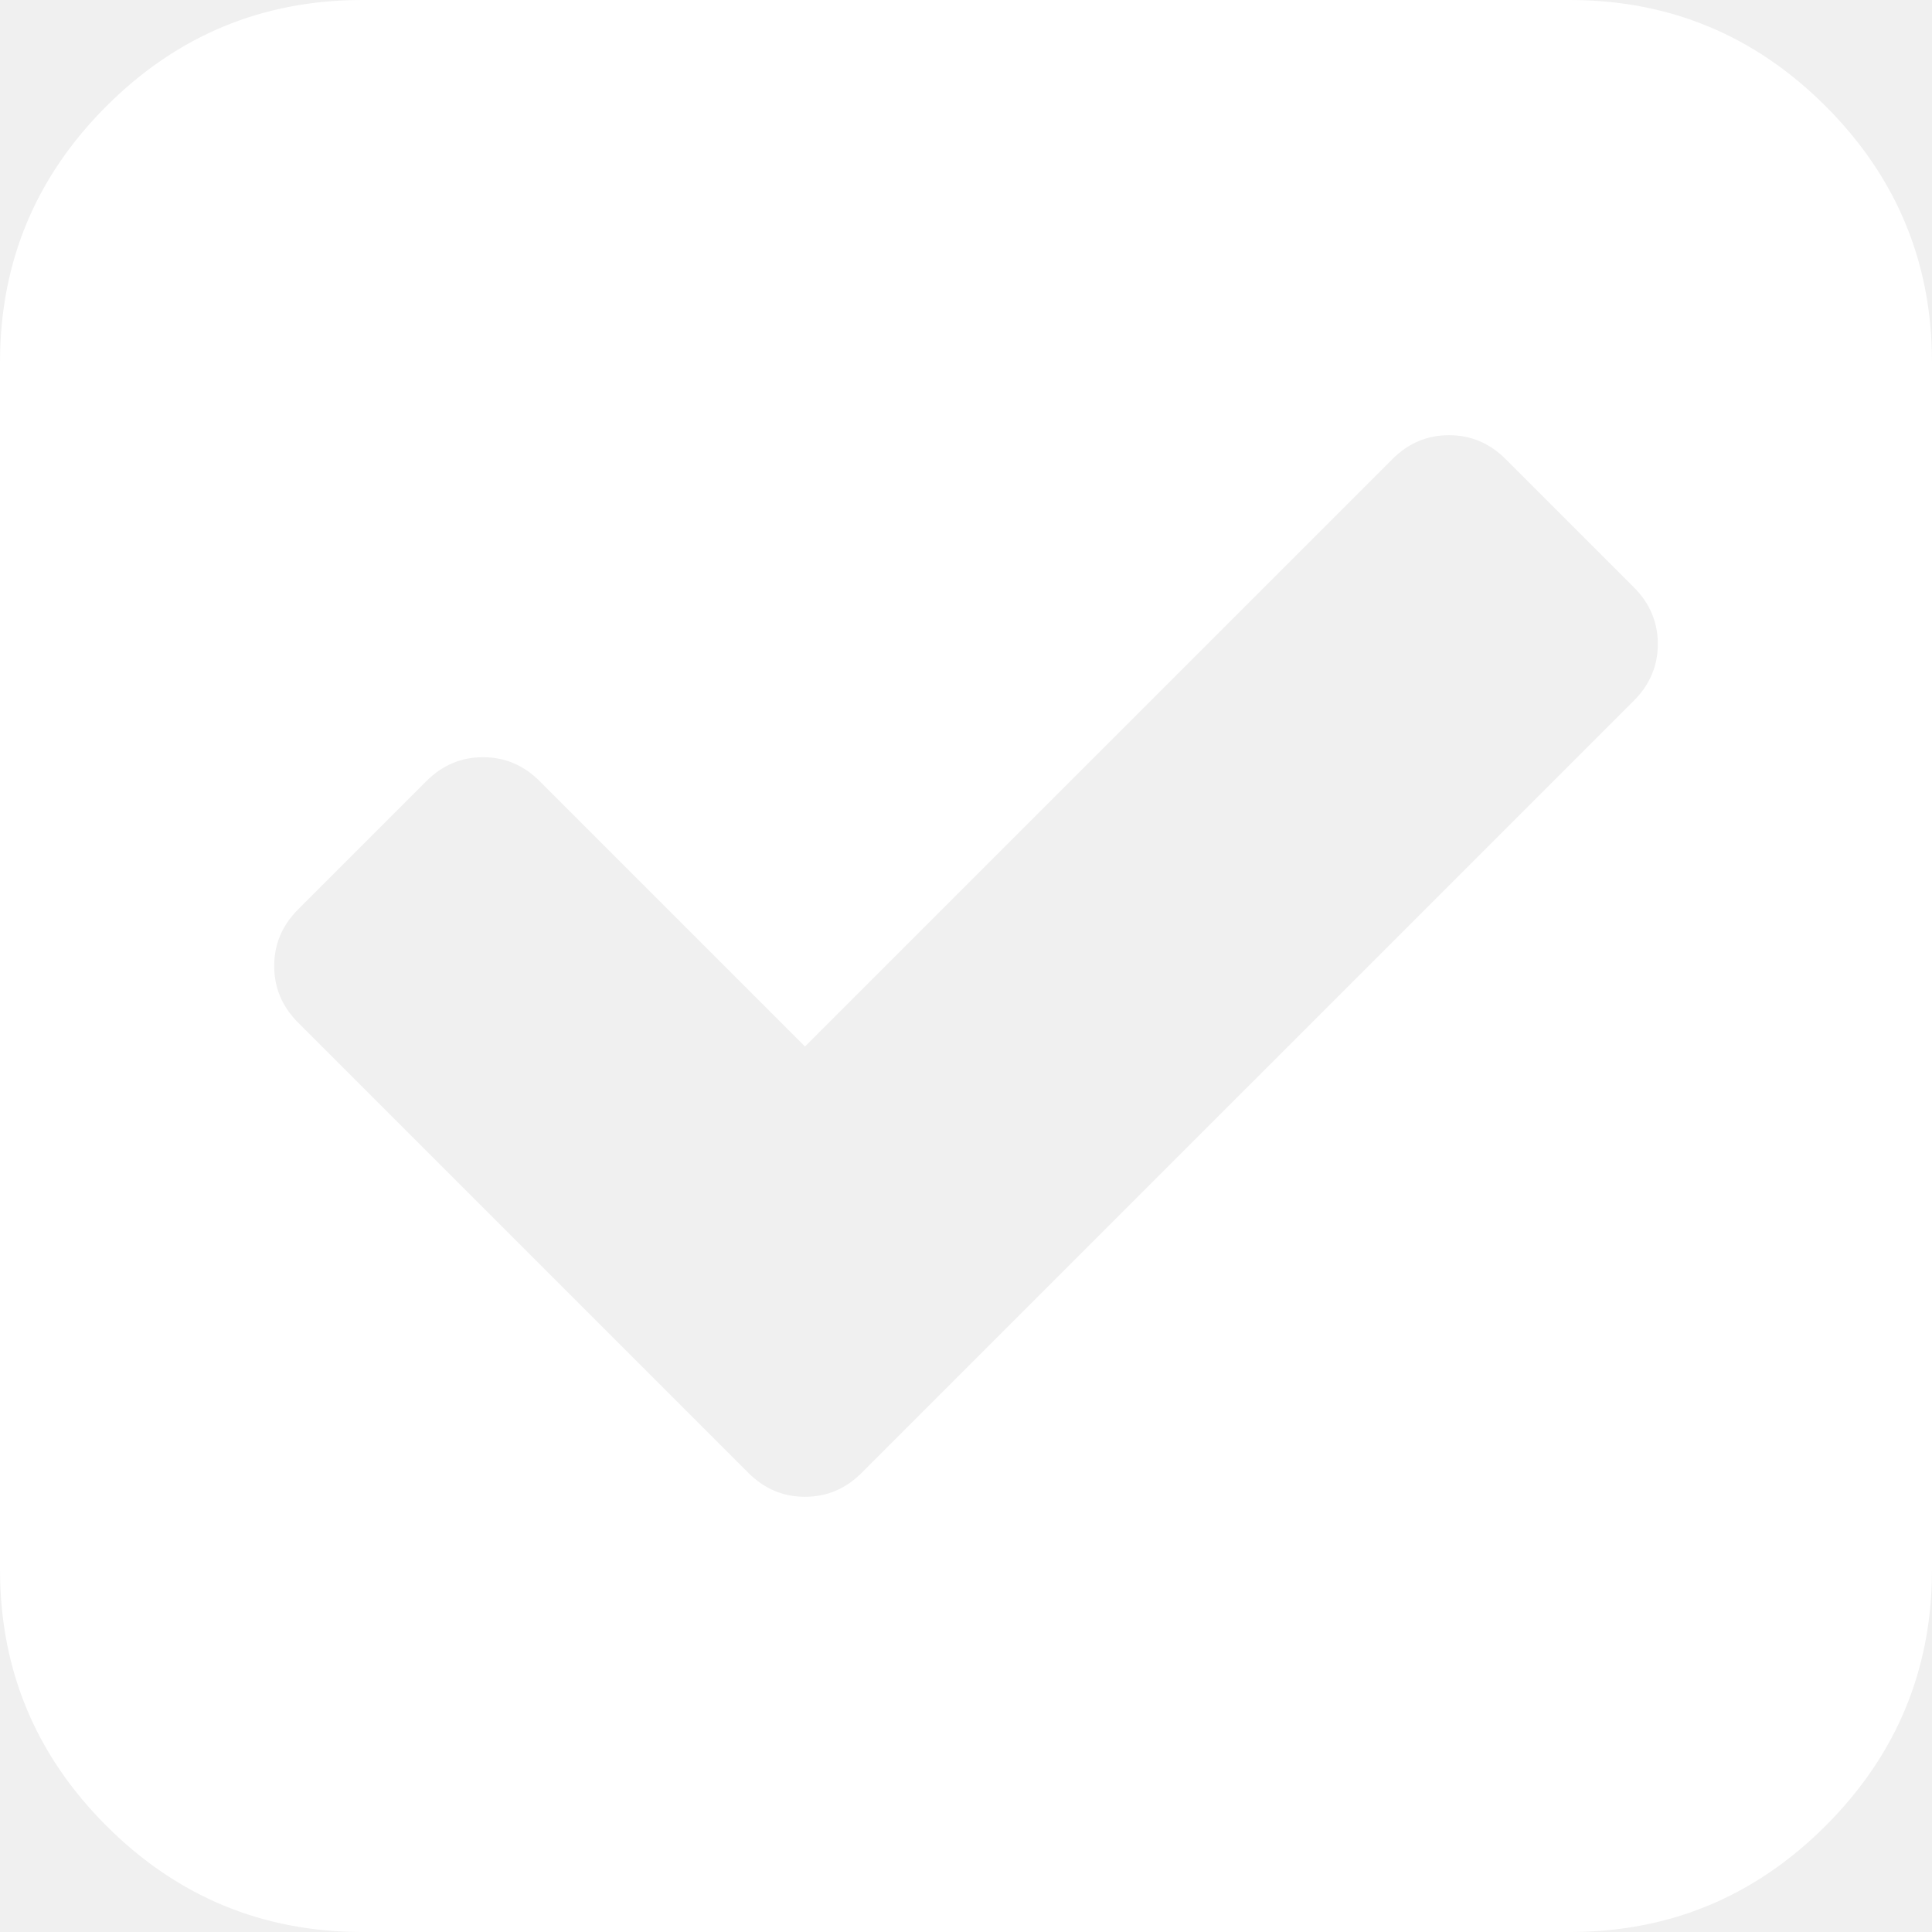
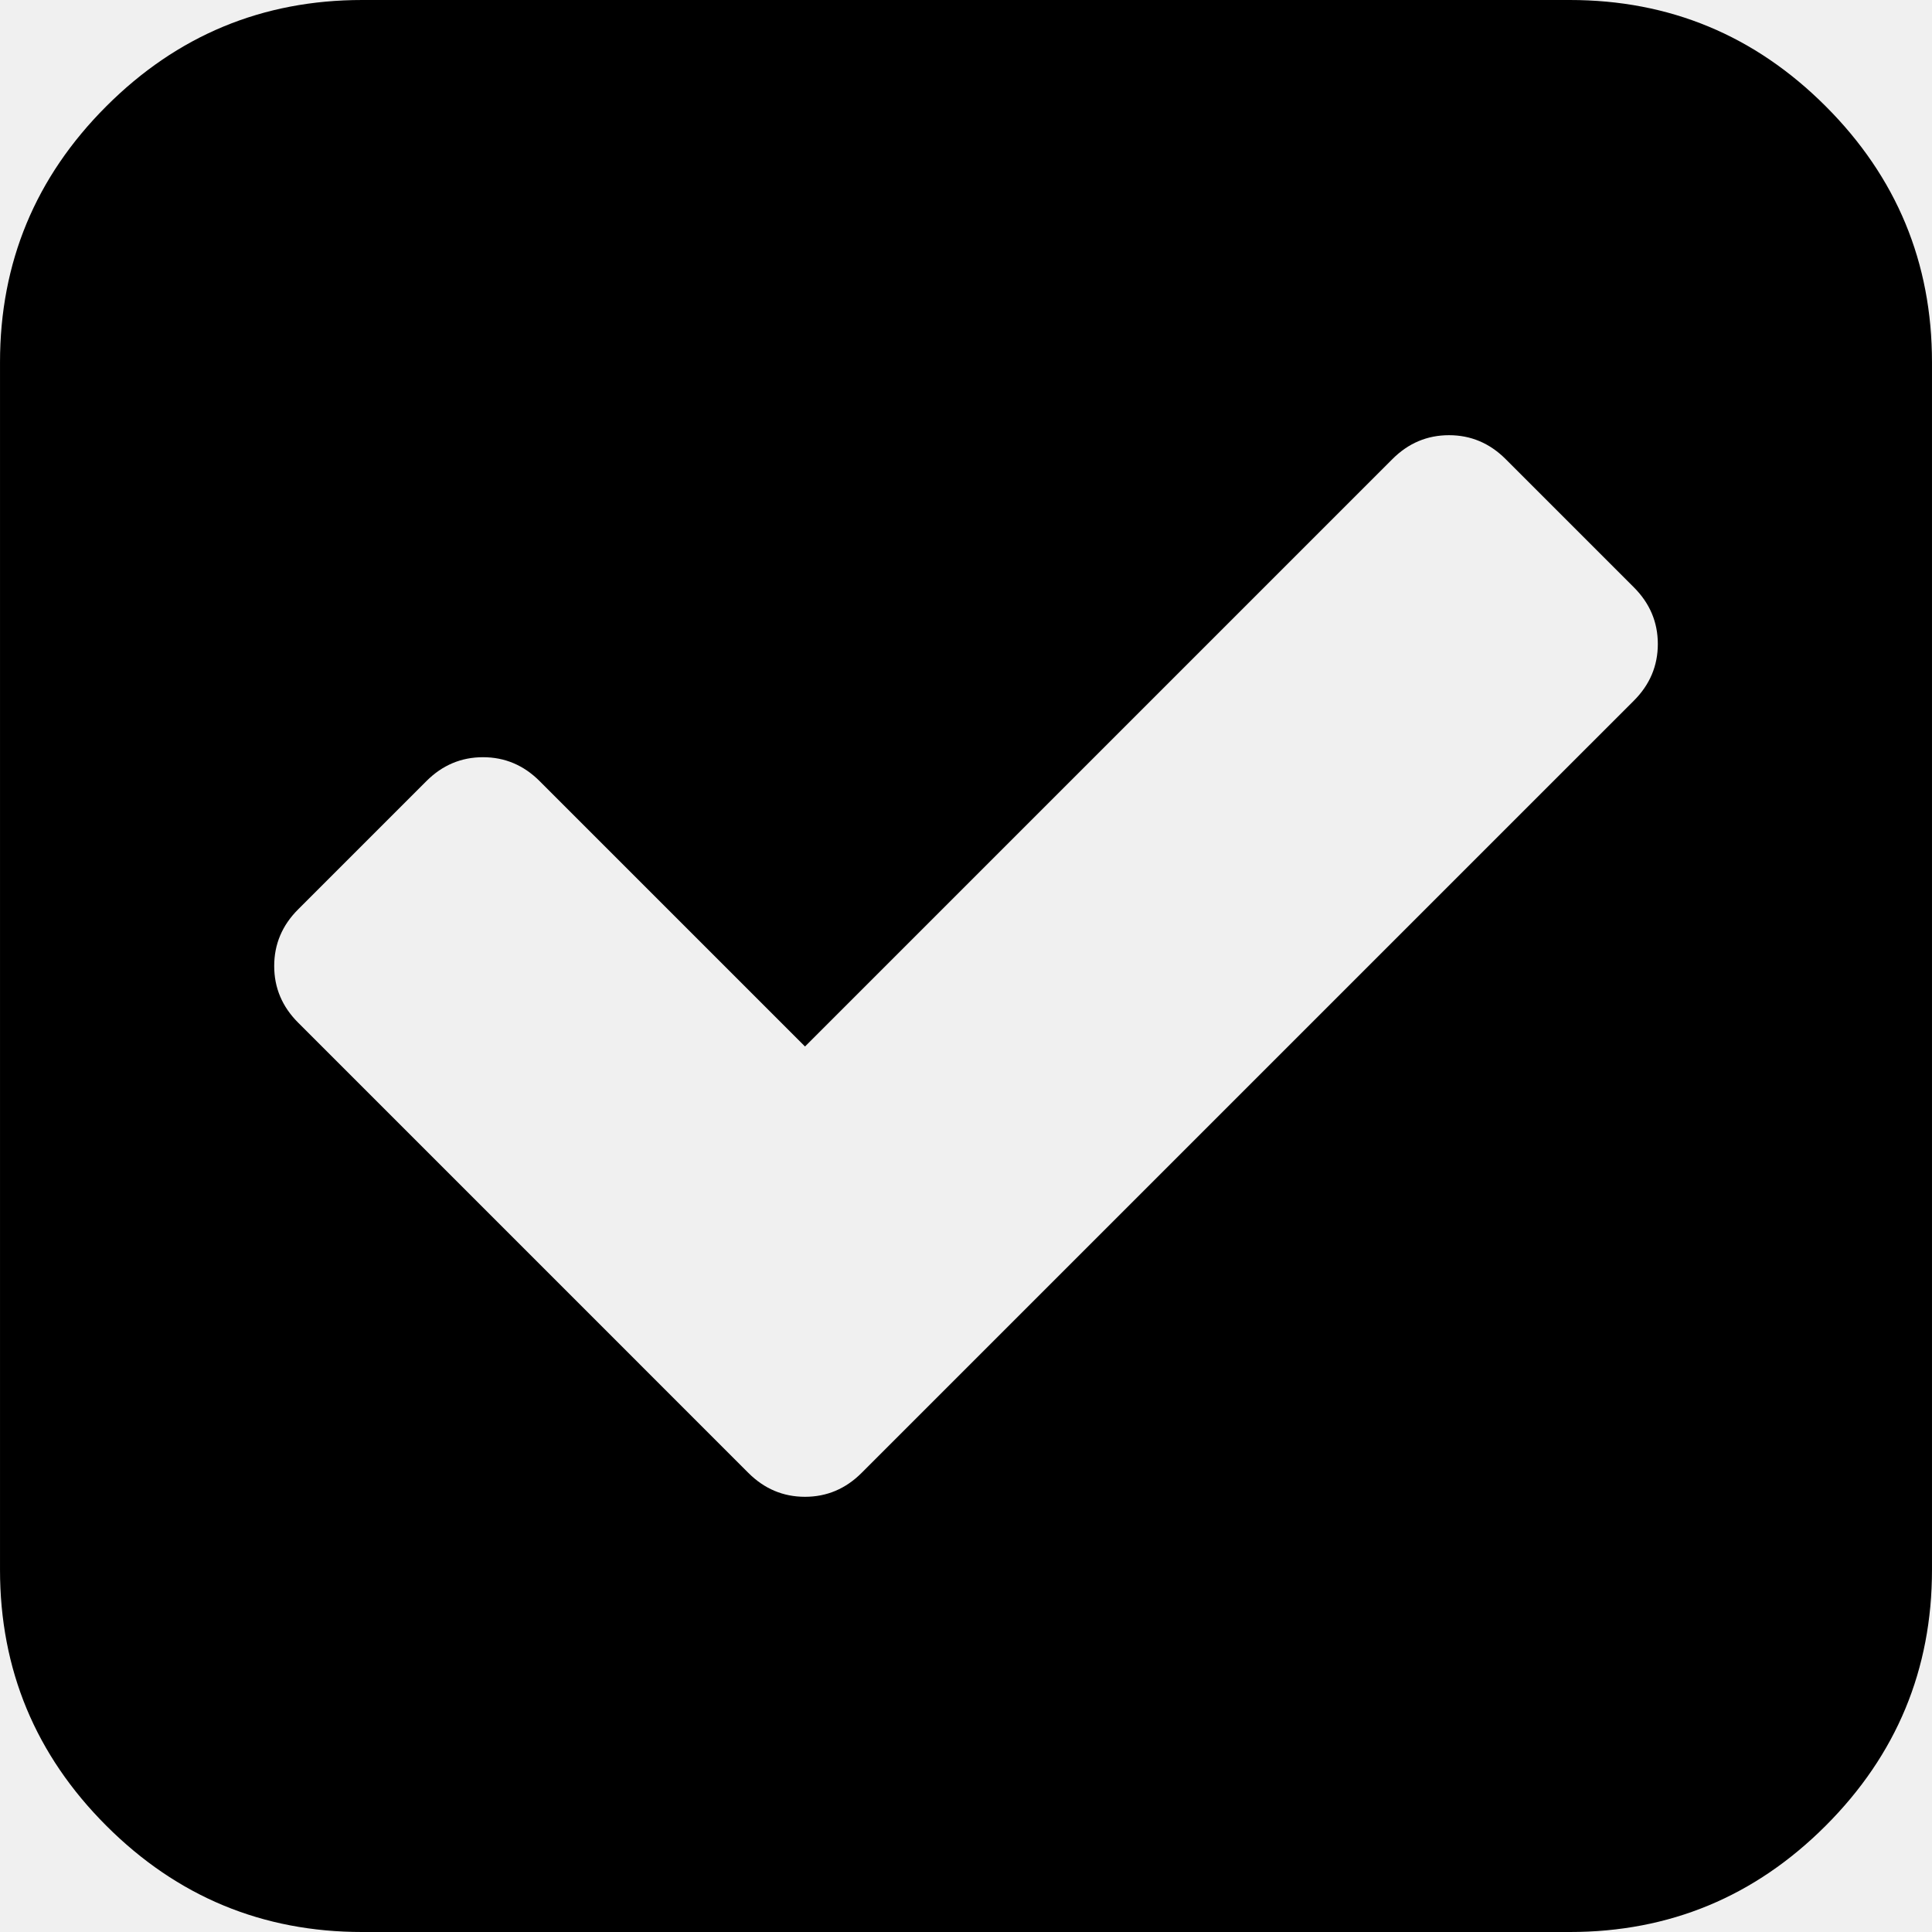
<svg xmlns="http://www.w3.org/2000/svg" version="1.1" id="Capa_1" x="0px" y="0px" width="512px" height="512px" viewBox="0 0 438.536 438.536" style="enable-background:new 0 0 438.536 438.536;" xml:space="preserve">
  <g>
-     <path d="M414.41,24.123C398.333,8.042,378.963,0,356.315,0H82.228C59.58,0,40.21,8.042,24.126,24.123   C8.045,40.207,0.003,59.576,0.003,82.225v274.084c0,22.647,8.042,42.018,24.123,58.102c16.084,16.084,35.454,24.126,58.102,24.126   h274.084c22.648,0,42.018-8.042,58.095-24.126c16.084-16.084,24.126-35.454,24.126-58.102V82.225   C438.532,59.576,430.49,40.204,414.41,24.123z M370.88,159.024l-175.307,175.3c-3.615,3.614-7.898,5.428-12.85,5.428   c-4.95,0-9.233-1.807-12.85-5.421L67.663,232.118c-3.616-3.62-5.424-7.898-5.424-12.848c0-4.949,1.809-9.233,5.424-12.847   l29.124-29.124c3.617-3.616,7.895-5.424,12.847-5.424c4.952,0,9.235,1.809,12.851,5.424l60.242,60.24l133.334-133.333   c3.606-3.617,7.898-5.424,12.847-5.424c4.945,0,9.227,1.807,12.847,5.424l29.126,29.125c3.61,3.615,5.421,7.898,5.421,12.847   S374.49,155.411,370.88,159.024z" fill="#FFFFFF" />
+     <path d="M414.41,24.123C398.333,8.042,378.963,0,356.315,0H82.228C59.58,0,40.21,8.042,24.126,24.123   C8.045,40.207,0.003,59.576,0.003,82.225v274.084c0,22.647,8.042,42.018,24.123,58.102c16.084,16.084,35.454,24.126,58.102,24.126   h274.084c22.648,0,42.018-8.042,58.095-24.126c16.084-16.084,24.126-35.454,24.126-58.102V82.225   C438.532,59.576,430.49,40.204,414.41,24.123z M370.88,159.024l-175.307,175.3c-3.615,3.614-7.898,5.428-12.85,5.428   c-4.95,0-9.233-1.807-12.85-5.421L67.663,232.118c-3.616-3.62-5.424-7.898-5.424-12.848c0-4.949,1.809-9.233,5.424-12.847   l29.124-29.124c3.617-3.616,7.895-5.424,12.847-5.424c4.952,0,9.235,1.809,12.851,5.424l60.242,60.24l133.334-133.333   c3.606-3.617,7.898-5.424,12.847-5.424c4.945,0,9.227,1.807,12.847,5.424l29.126,29.125c3.61,3.615,5.421,7.898,5.421,12.847   S374.49,155.411,370.88,159.024z" />
  </g>
  <g>
</g>
  <g>
</g>
  <g>
</g>
  <g>
</g>
  <g>
</g>
  <g>
</g>
  <g>
</g>
  <g>
</g>
  <g>
</g>
  <g>
</g>
  <g>
</g>
  <g>
</g>
  <g>
</g>
  <g>
</g>
  <g>
</g>
</svg>
